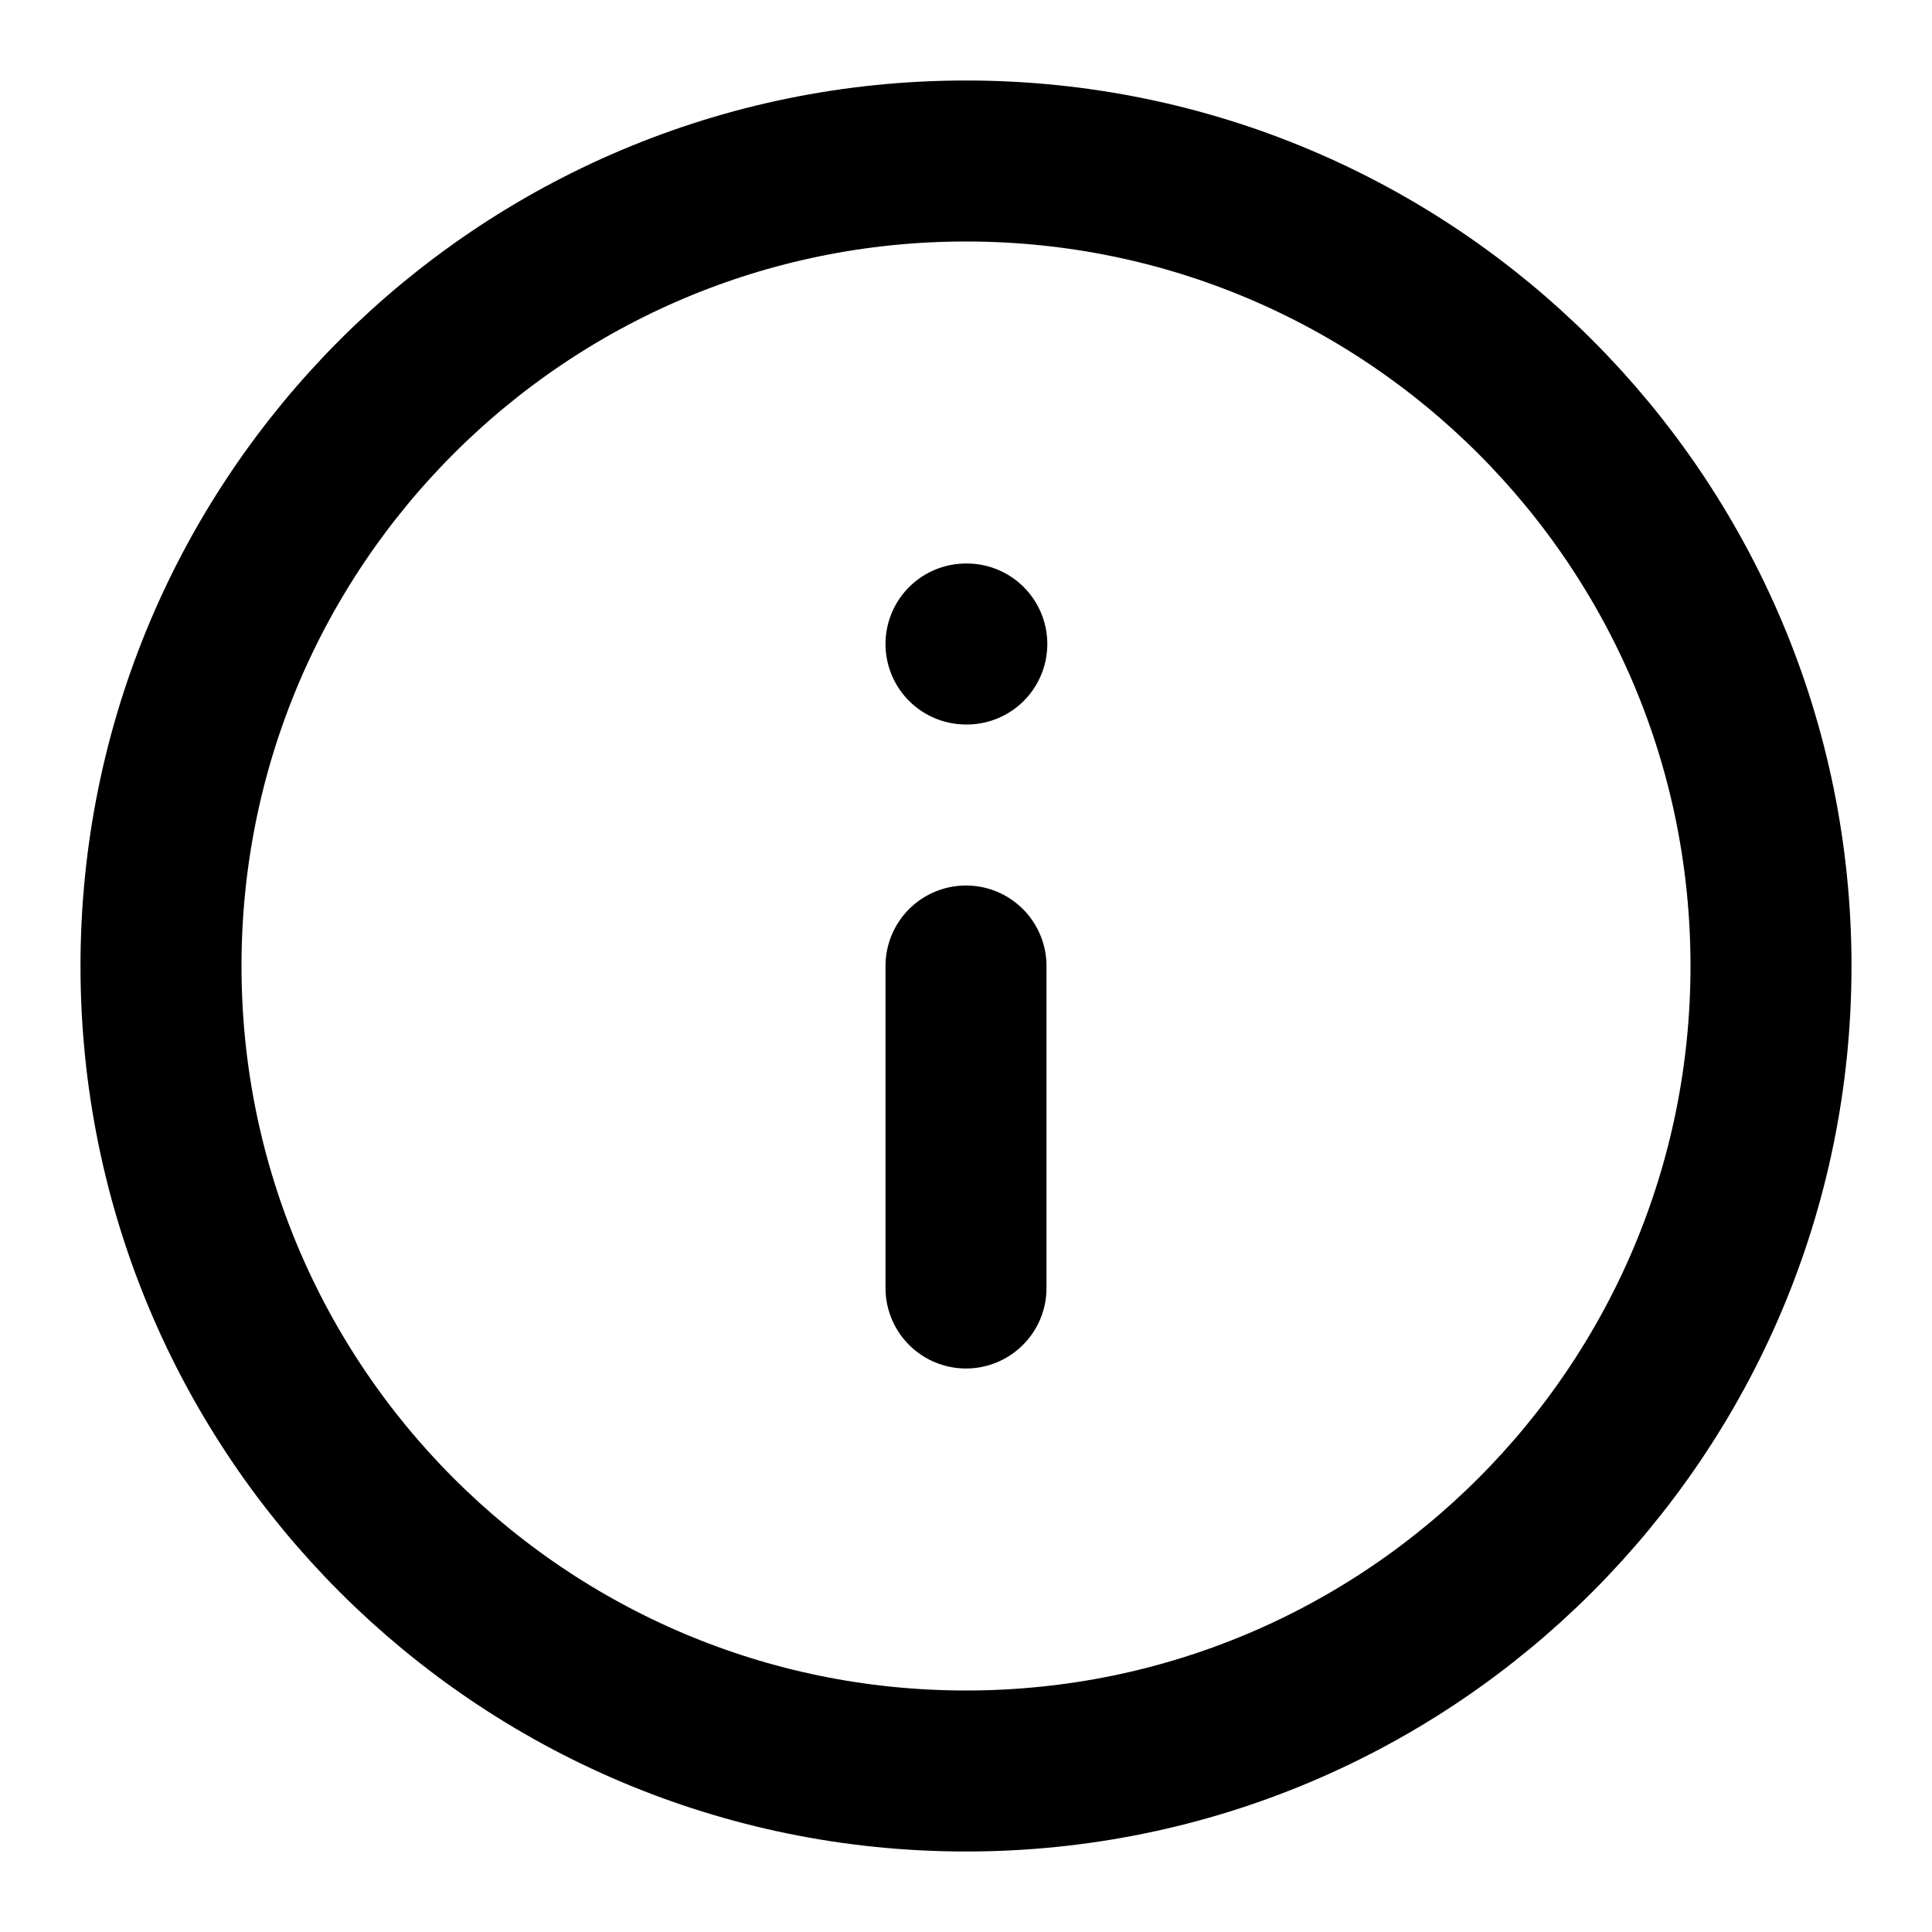
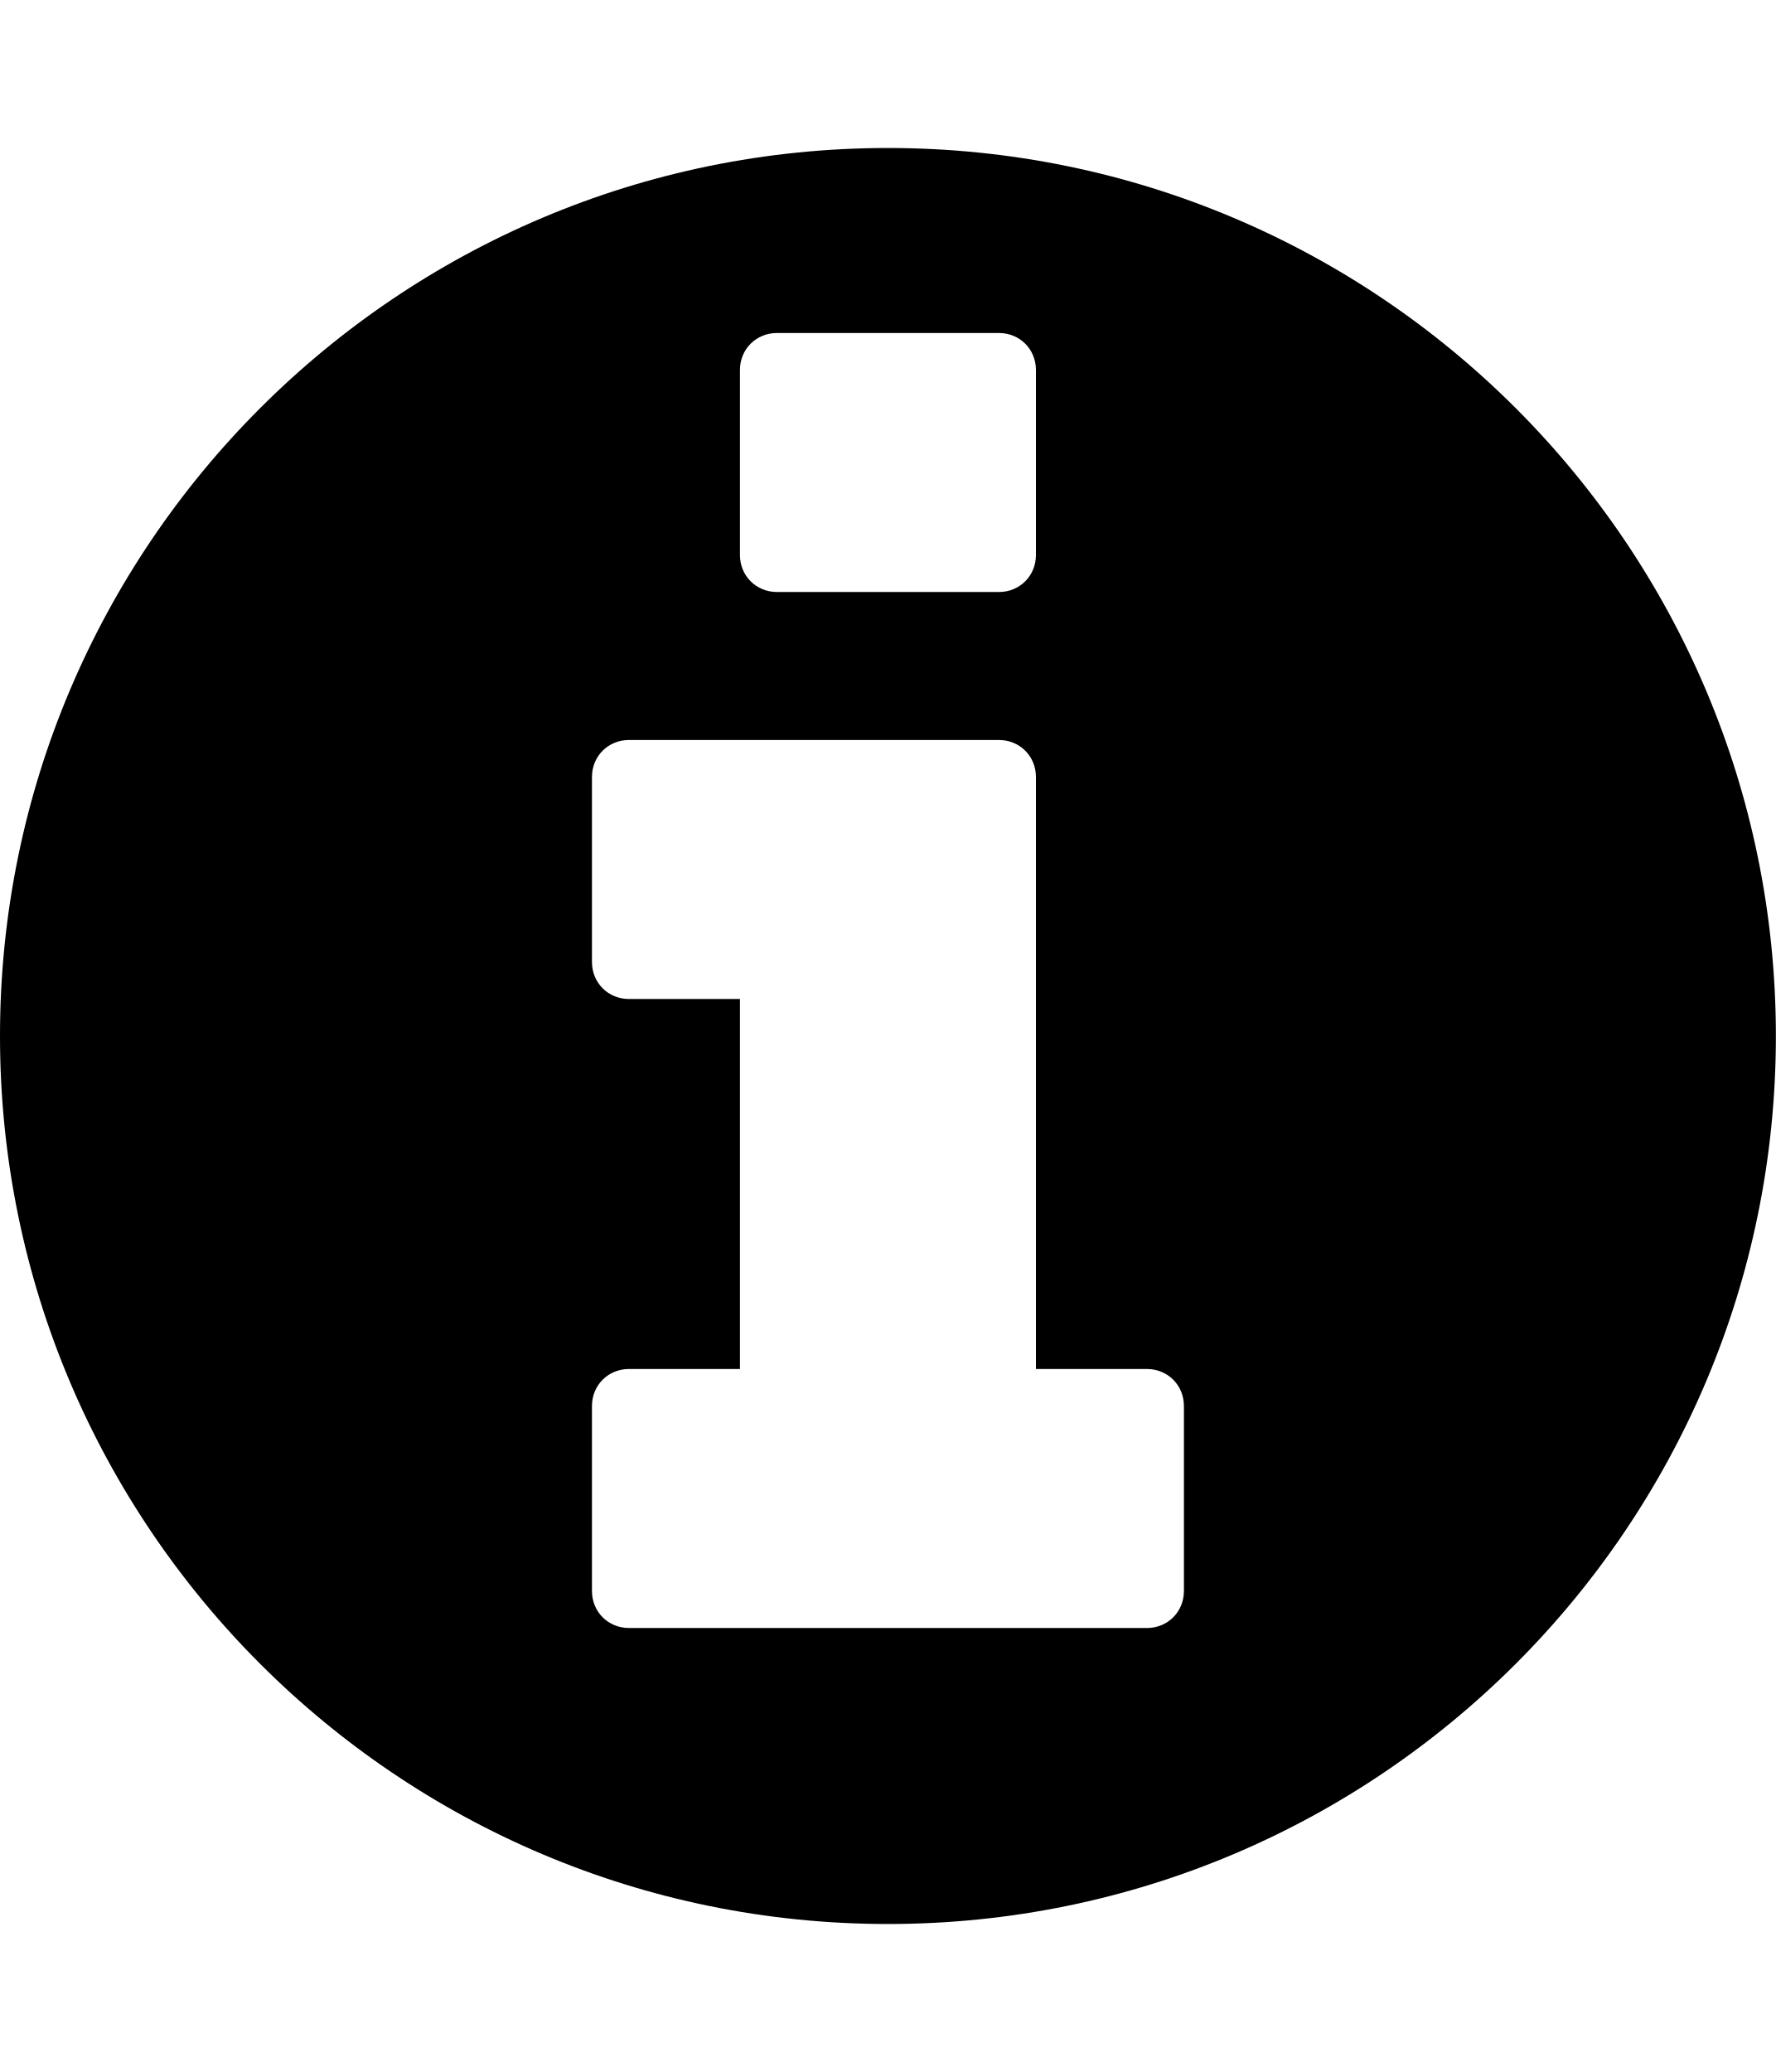
- <svg xmlns="http://www.w3.org/2000/svg" width="24" height="24" viewBox="0 0 24 24" fill="none" stroke="currentColor" stroke-width="2" stroke-linecap="round" stroke-linejoin="round" class="feather feather-info">
-   <circle cx="12" cy="12" r="10" />
-   <line x1="12" y1="16" x2="12" y2="12" />
-   <line x1="12" y1="8" x2="12.01" y2="8" />
+ <svg xmlns="http://www.w3.org/2000/svg" viewBox="0 0 384 448">
+   <path fill="currentColor" d="M256 344v-40c0-4.5-3.5-8-8-8h-24v-128c0-4.5-3.5-8-8-8h-80c-4.5 0-8 3.5-8 8v40c0 4.5 3.5 8 8 8h24v80h-24c-4.5 0-8 3.5-8 8v40c0 4.5 3.5 8 8 8h112c4.5 0 8-3.5 8-8zM224 120v-40c0-4.5-3.5-8-8-8h-48c-4.5 0-8 3.5-8 8v40c0 4.5 3.5 8 8 8h48c4.5 0 8-3.5 8-8zM384 224c0 106-86 192-192 192s-192-86-192-192 86-192 192-192 192 86 192 192z" />
</svg>
